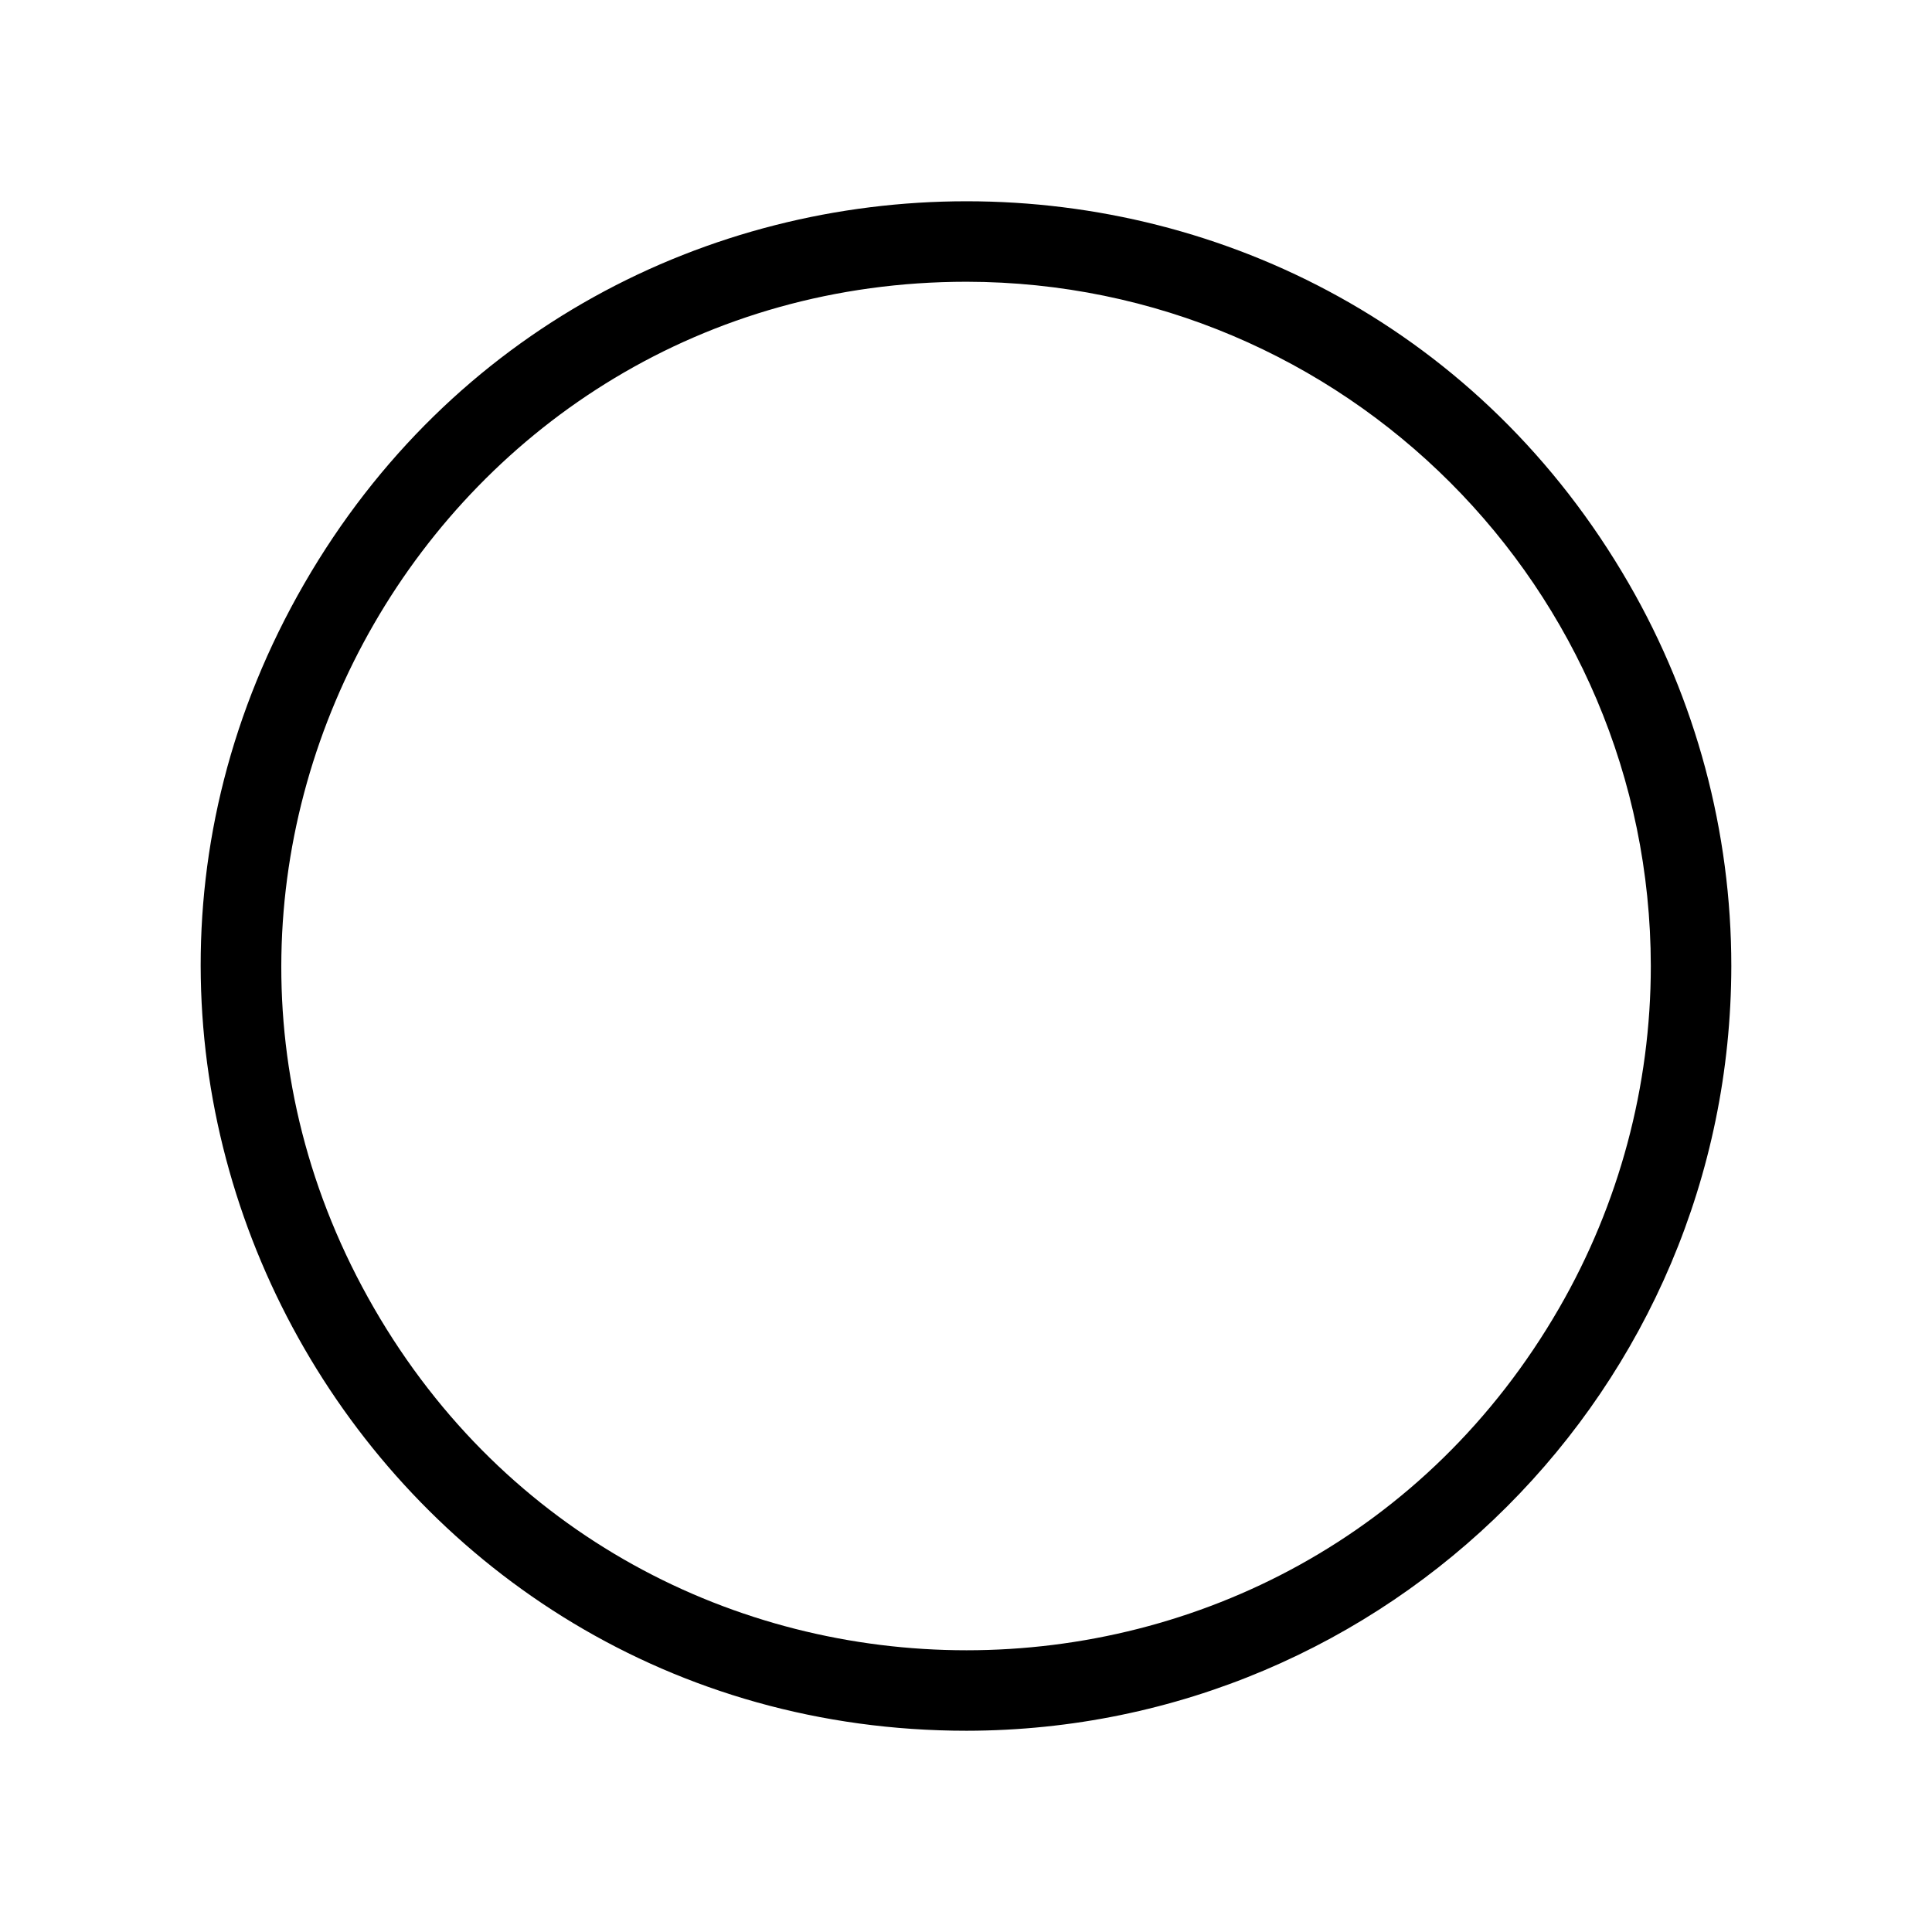
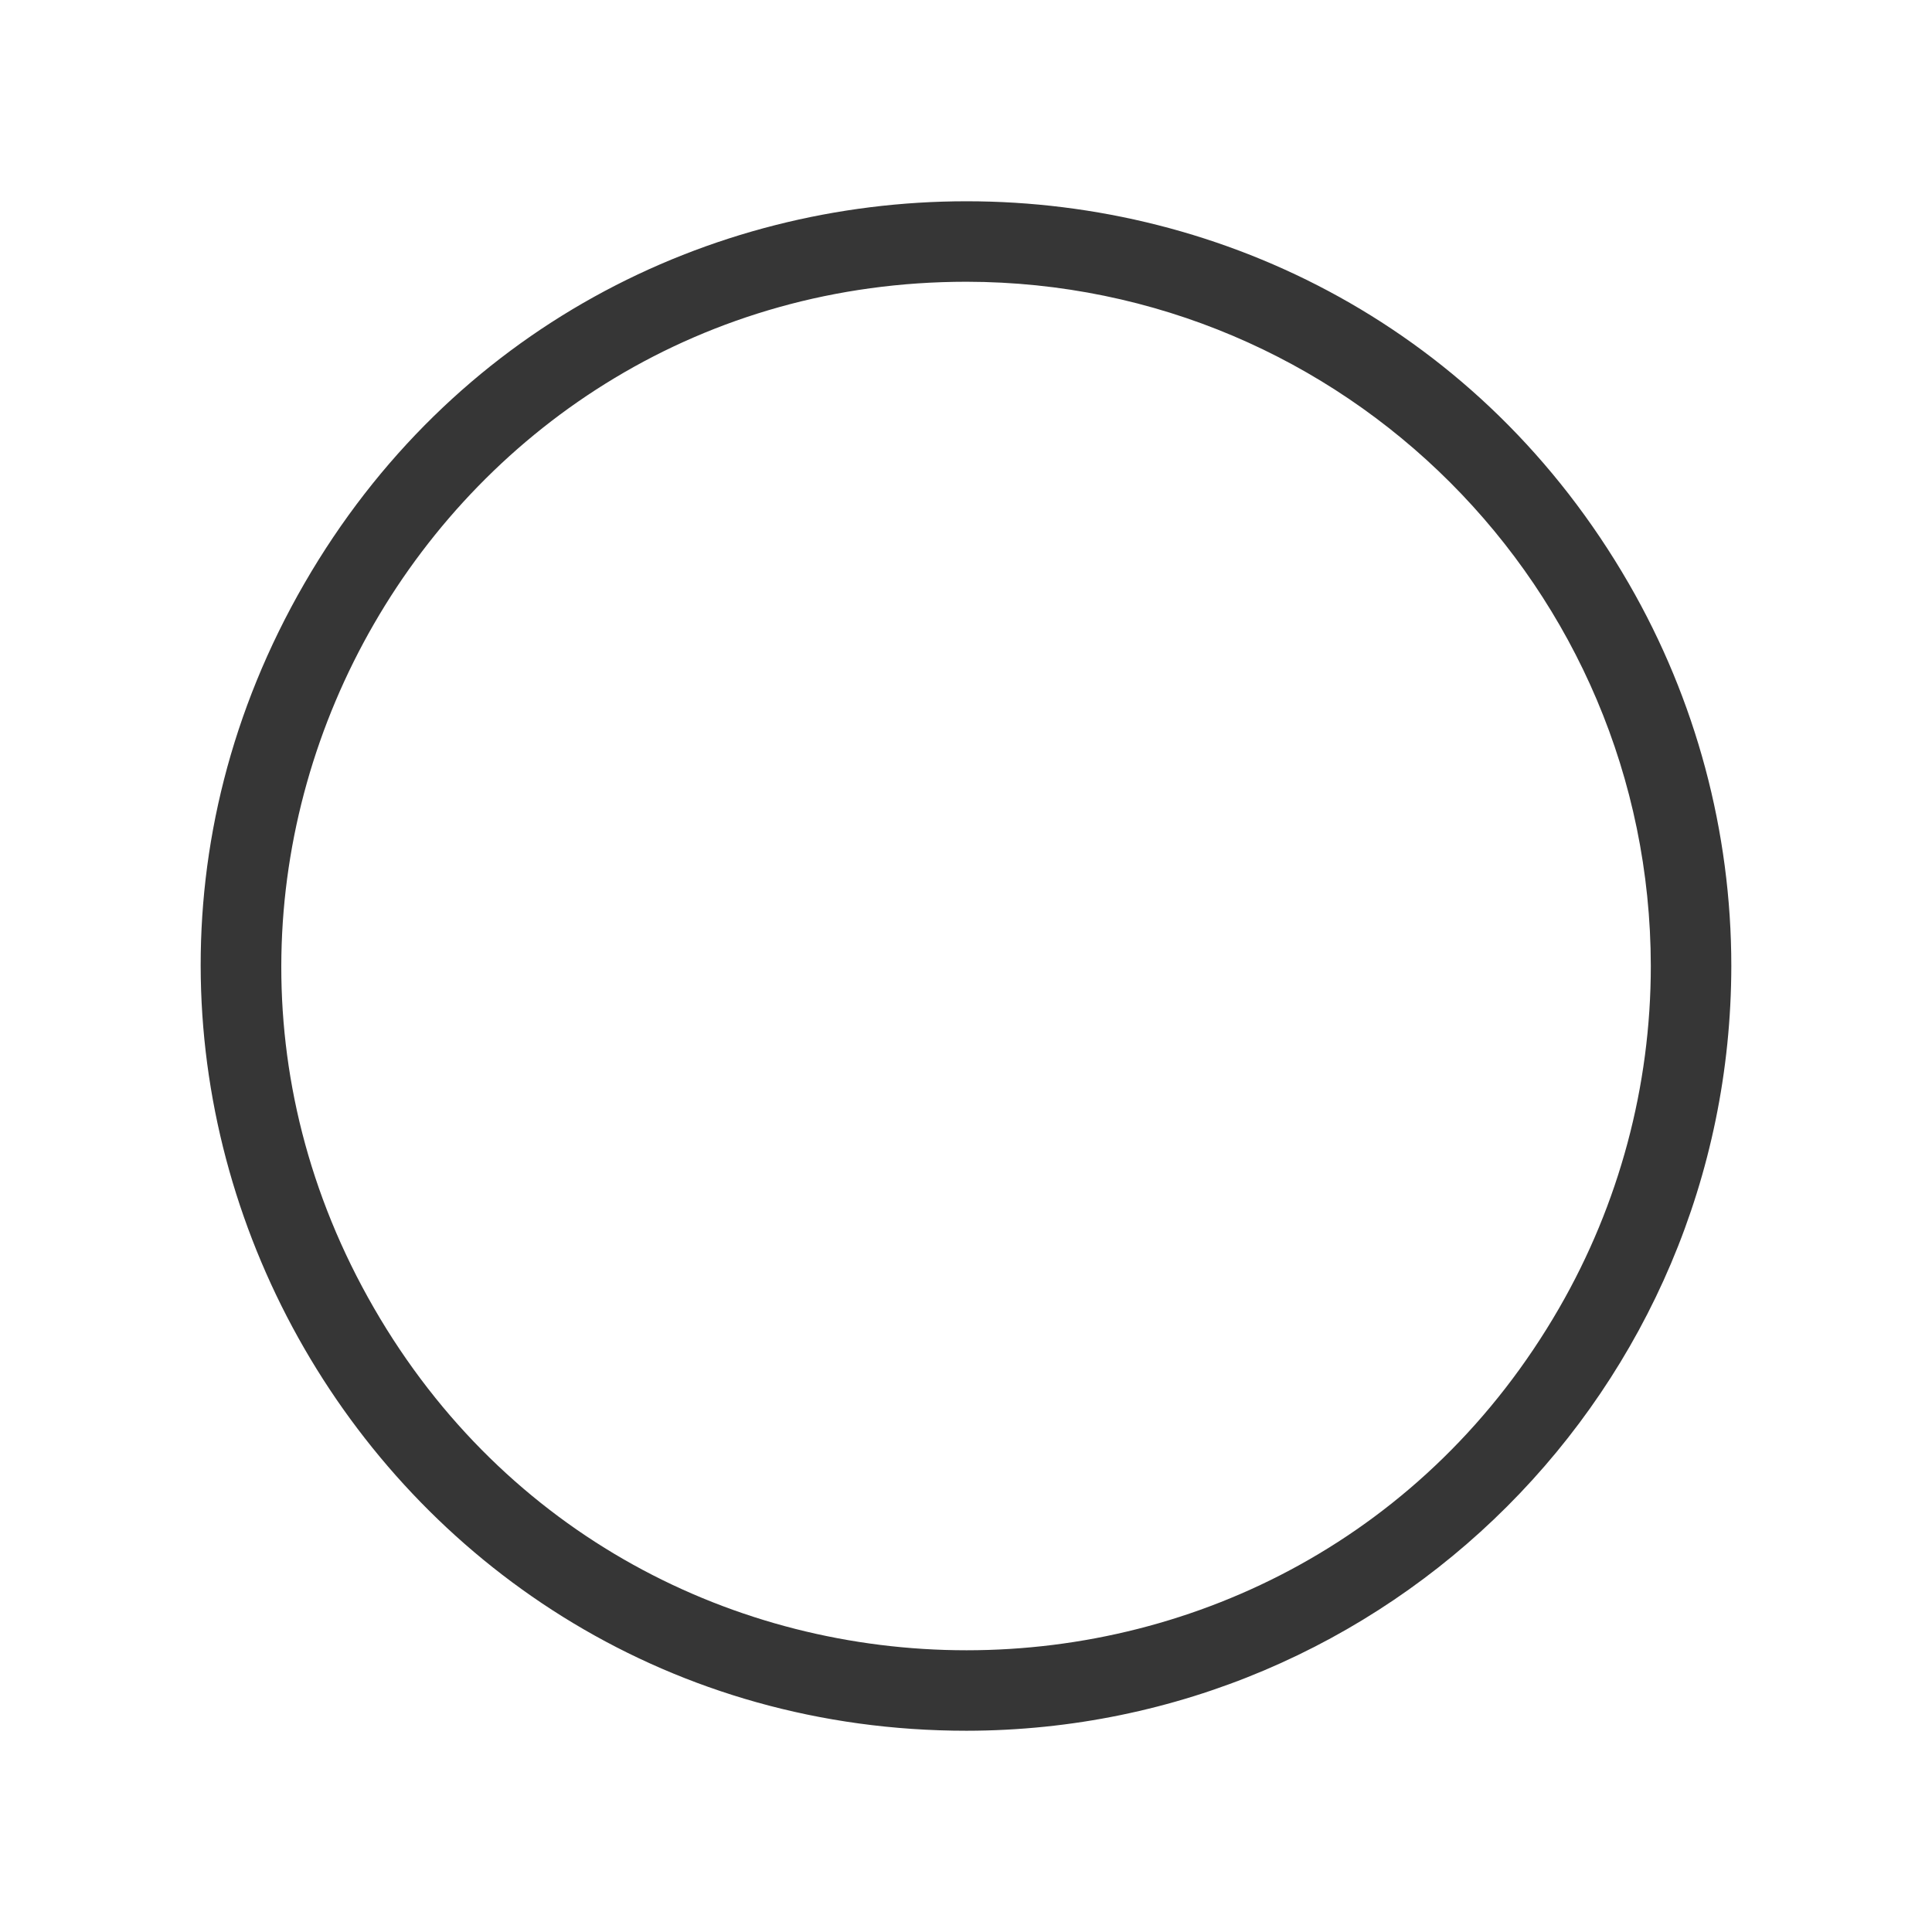
- <svg xmlns="http://www.w3.org/2000/svg" viewBox="0 0 24 24">
-   <path d="M 12.007 21.5 C 4.694 21.5 0.123 13.583 3.78 7.25 C 7.436 0.917 16.578 0.917 20.234 7.25 C 21.068 8.694 21.507 10.332 21.507 12 C 21.501 17.244 17.251 21.494 12.007 21.5 Z M 12.007 3.5 C 5.464 3.5 1.374 10.583 4.646 16.25 C 7.917 21.917 16.097 21.917 19.368 16.25 C 20.114 14.958 20.507 13.492 20.507 12 C 20.501 7.308 16.699 3.506 12.007 3.5 Z" />
+ <svg xmlns="http://www.w3.org/2000/svg" id="Camada_1" data-name="Camada 1" width="24" height="24" version="1.1" viewBox="0 0 24 24">
+   <path d="M12.007,21.5C4.694,21.5.123,13.583,3.78,7.25,7.436.917,16.578.917,20.234,7.25c.834,1.444,1.273,3.082,1.273,4.75-.006,5.244-4.256,9.494-9.5,9.5ZM12.007,3.5c-6.543,0-10.633,7.083-7.361,12.75,3.271,5.667,11.451,5.667,14.722,0,.746-1.292,1.139-2.758,1.139-4.25-.006-4.692-3.808-8.494-8.5-8.5Z" fill="#363636" stroke-width="0" />
</svg>
